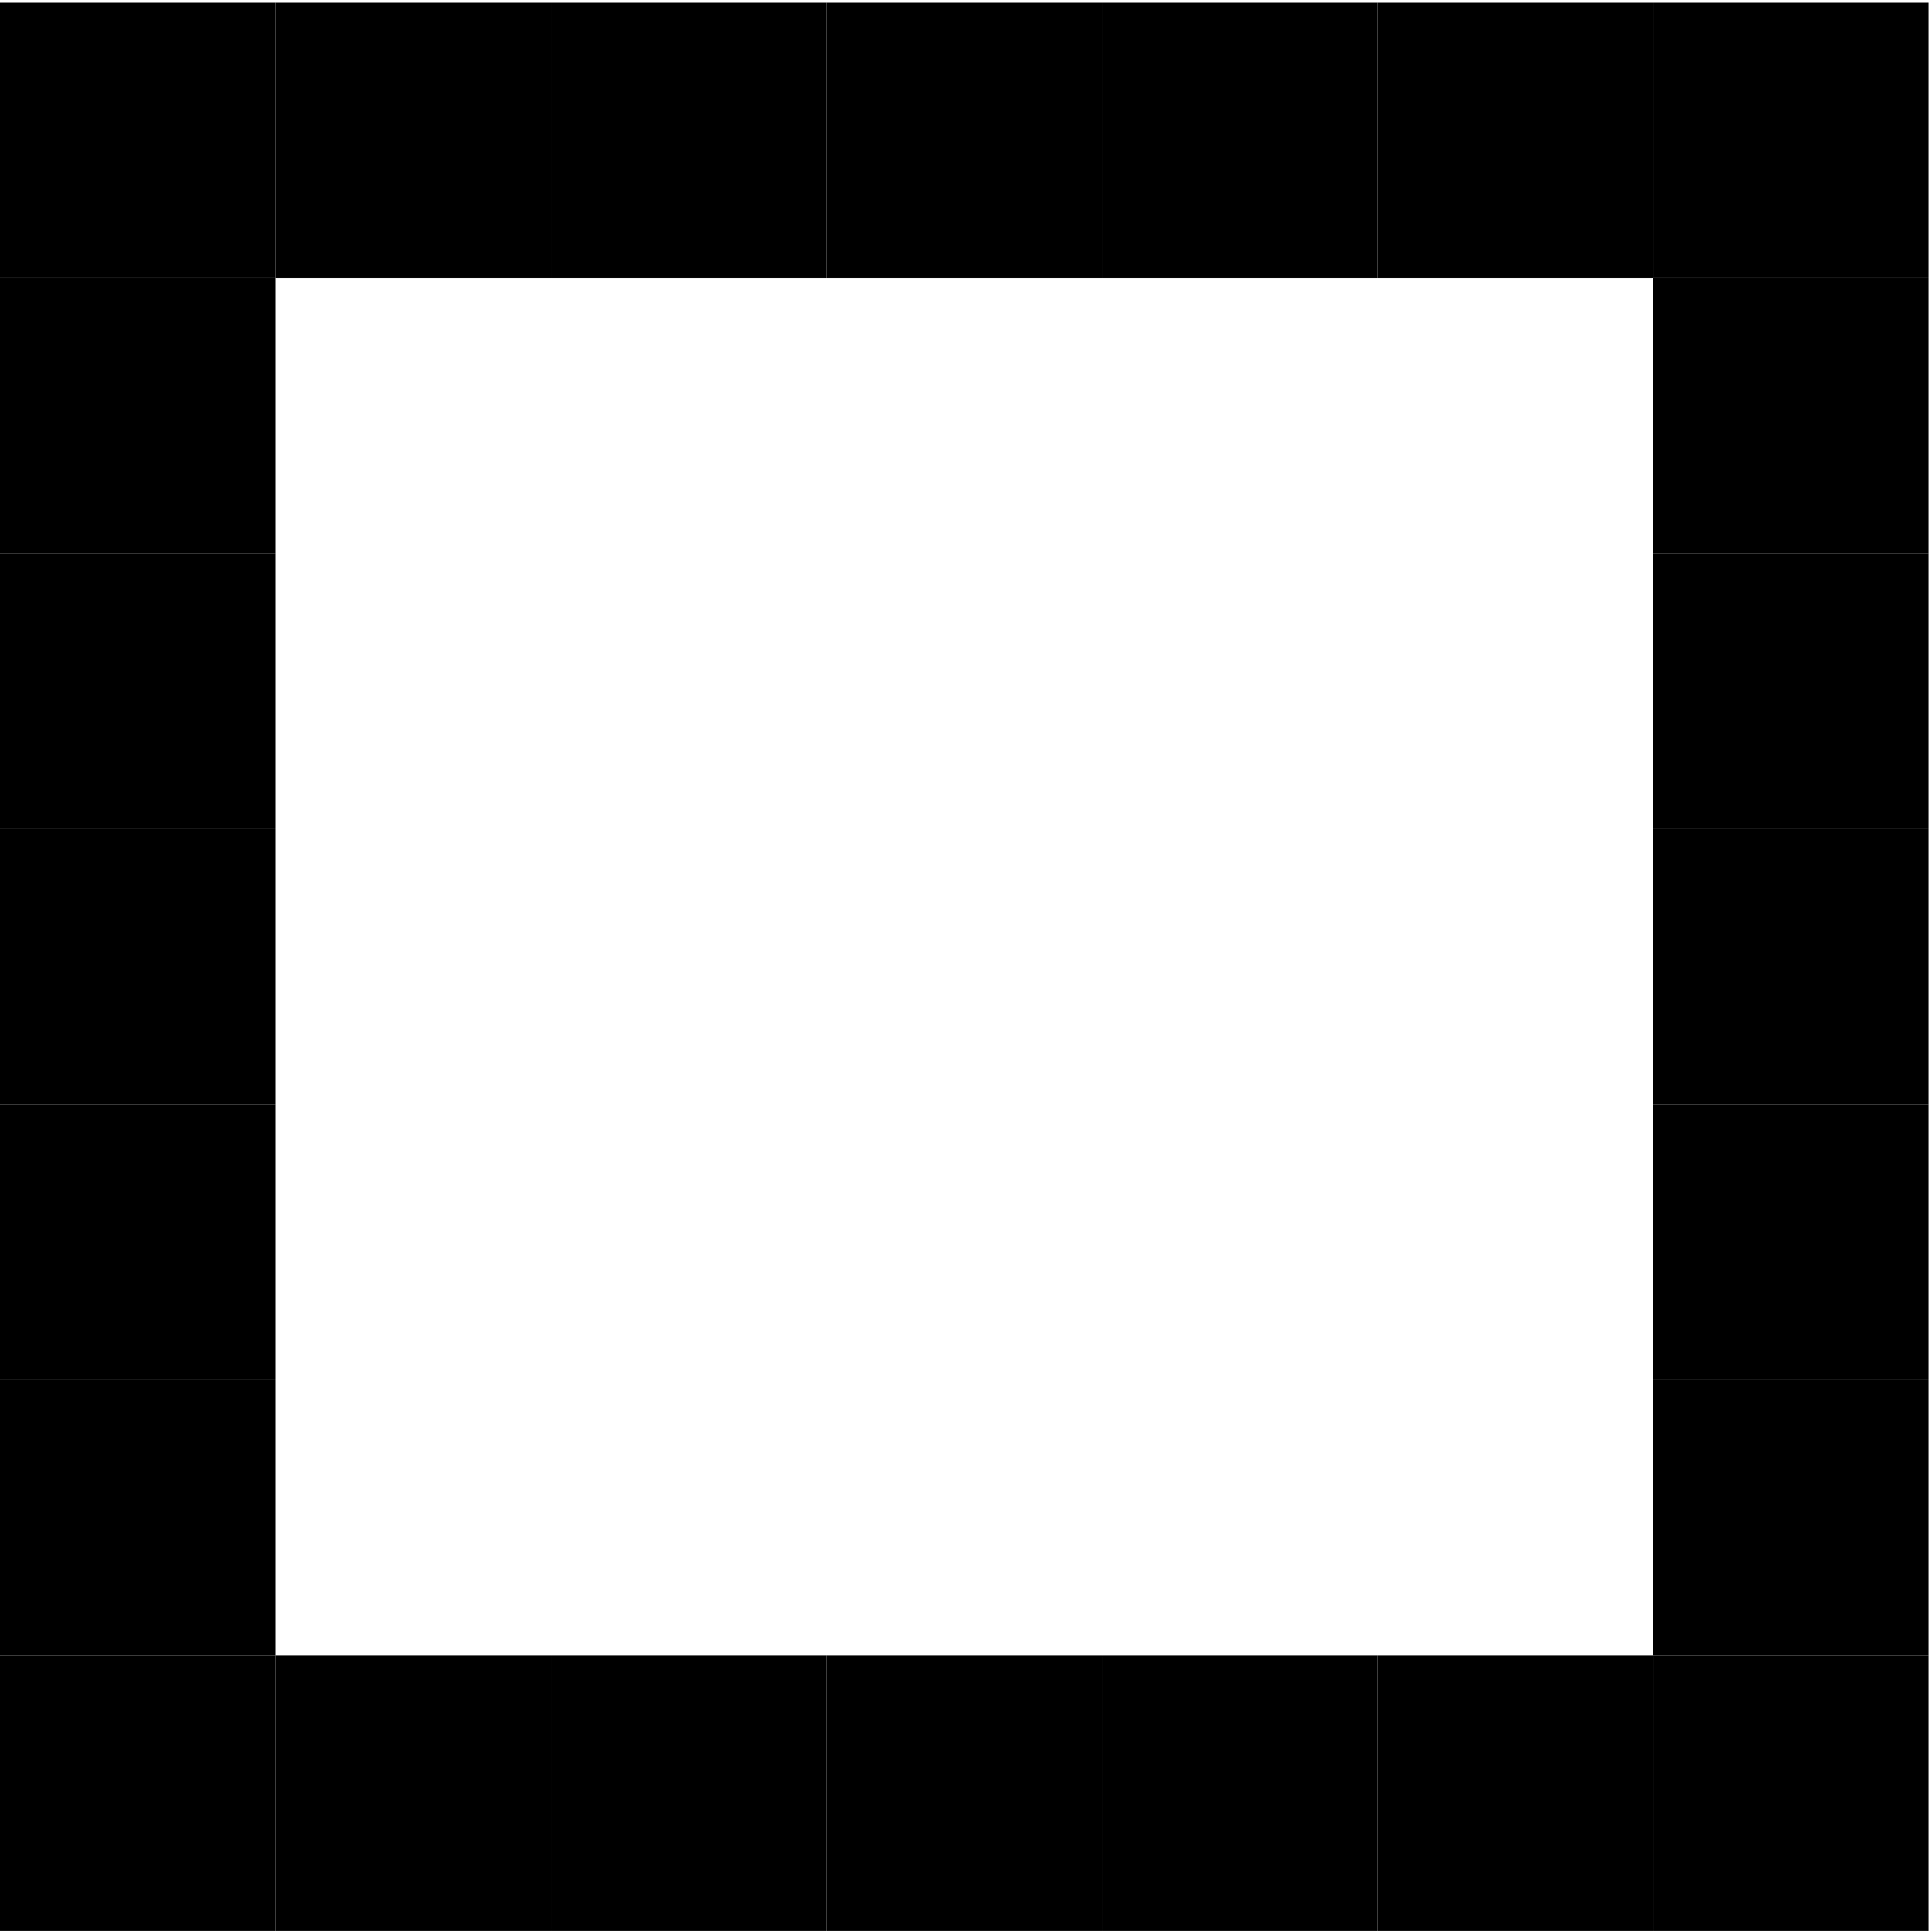
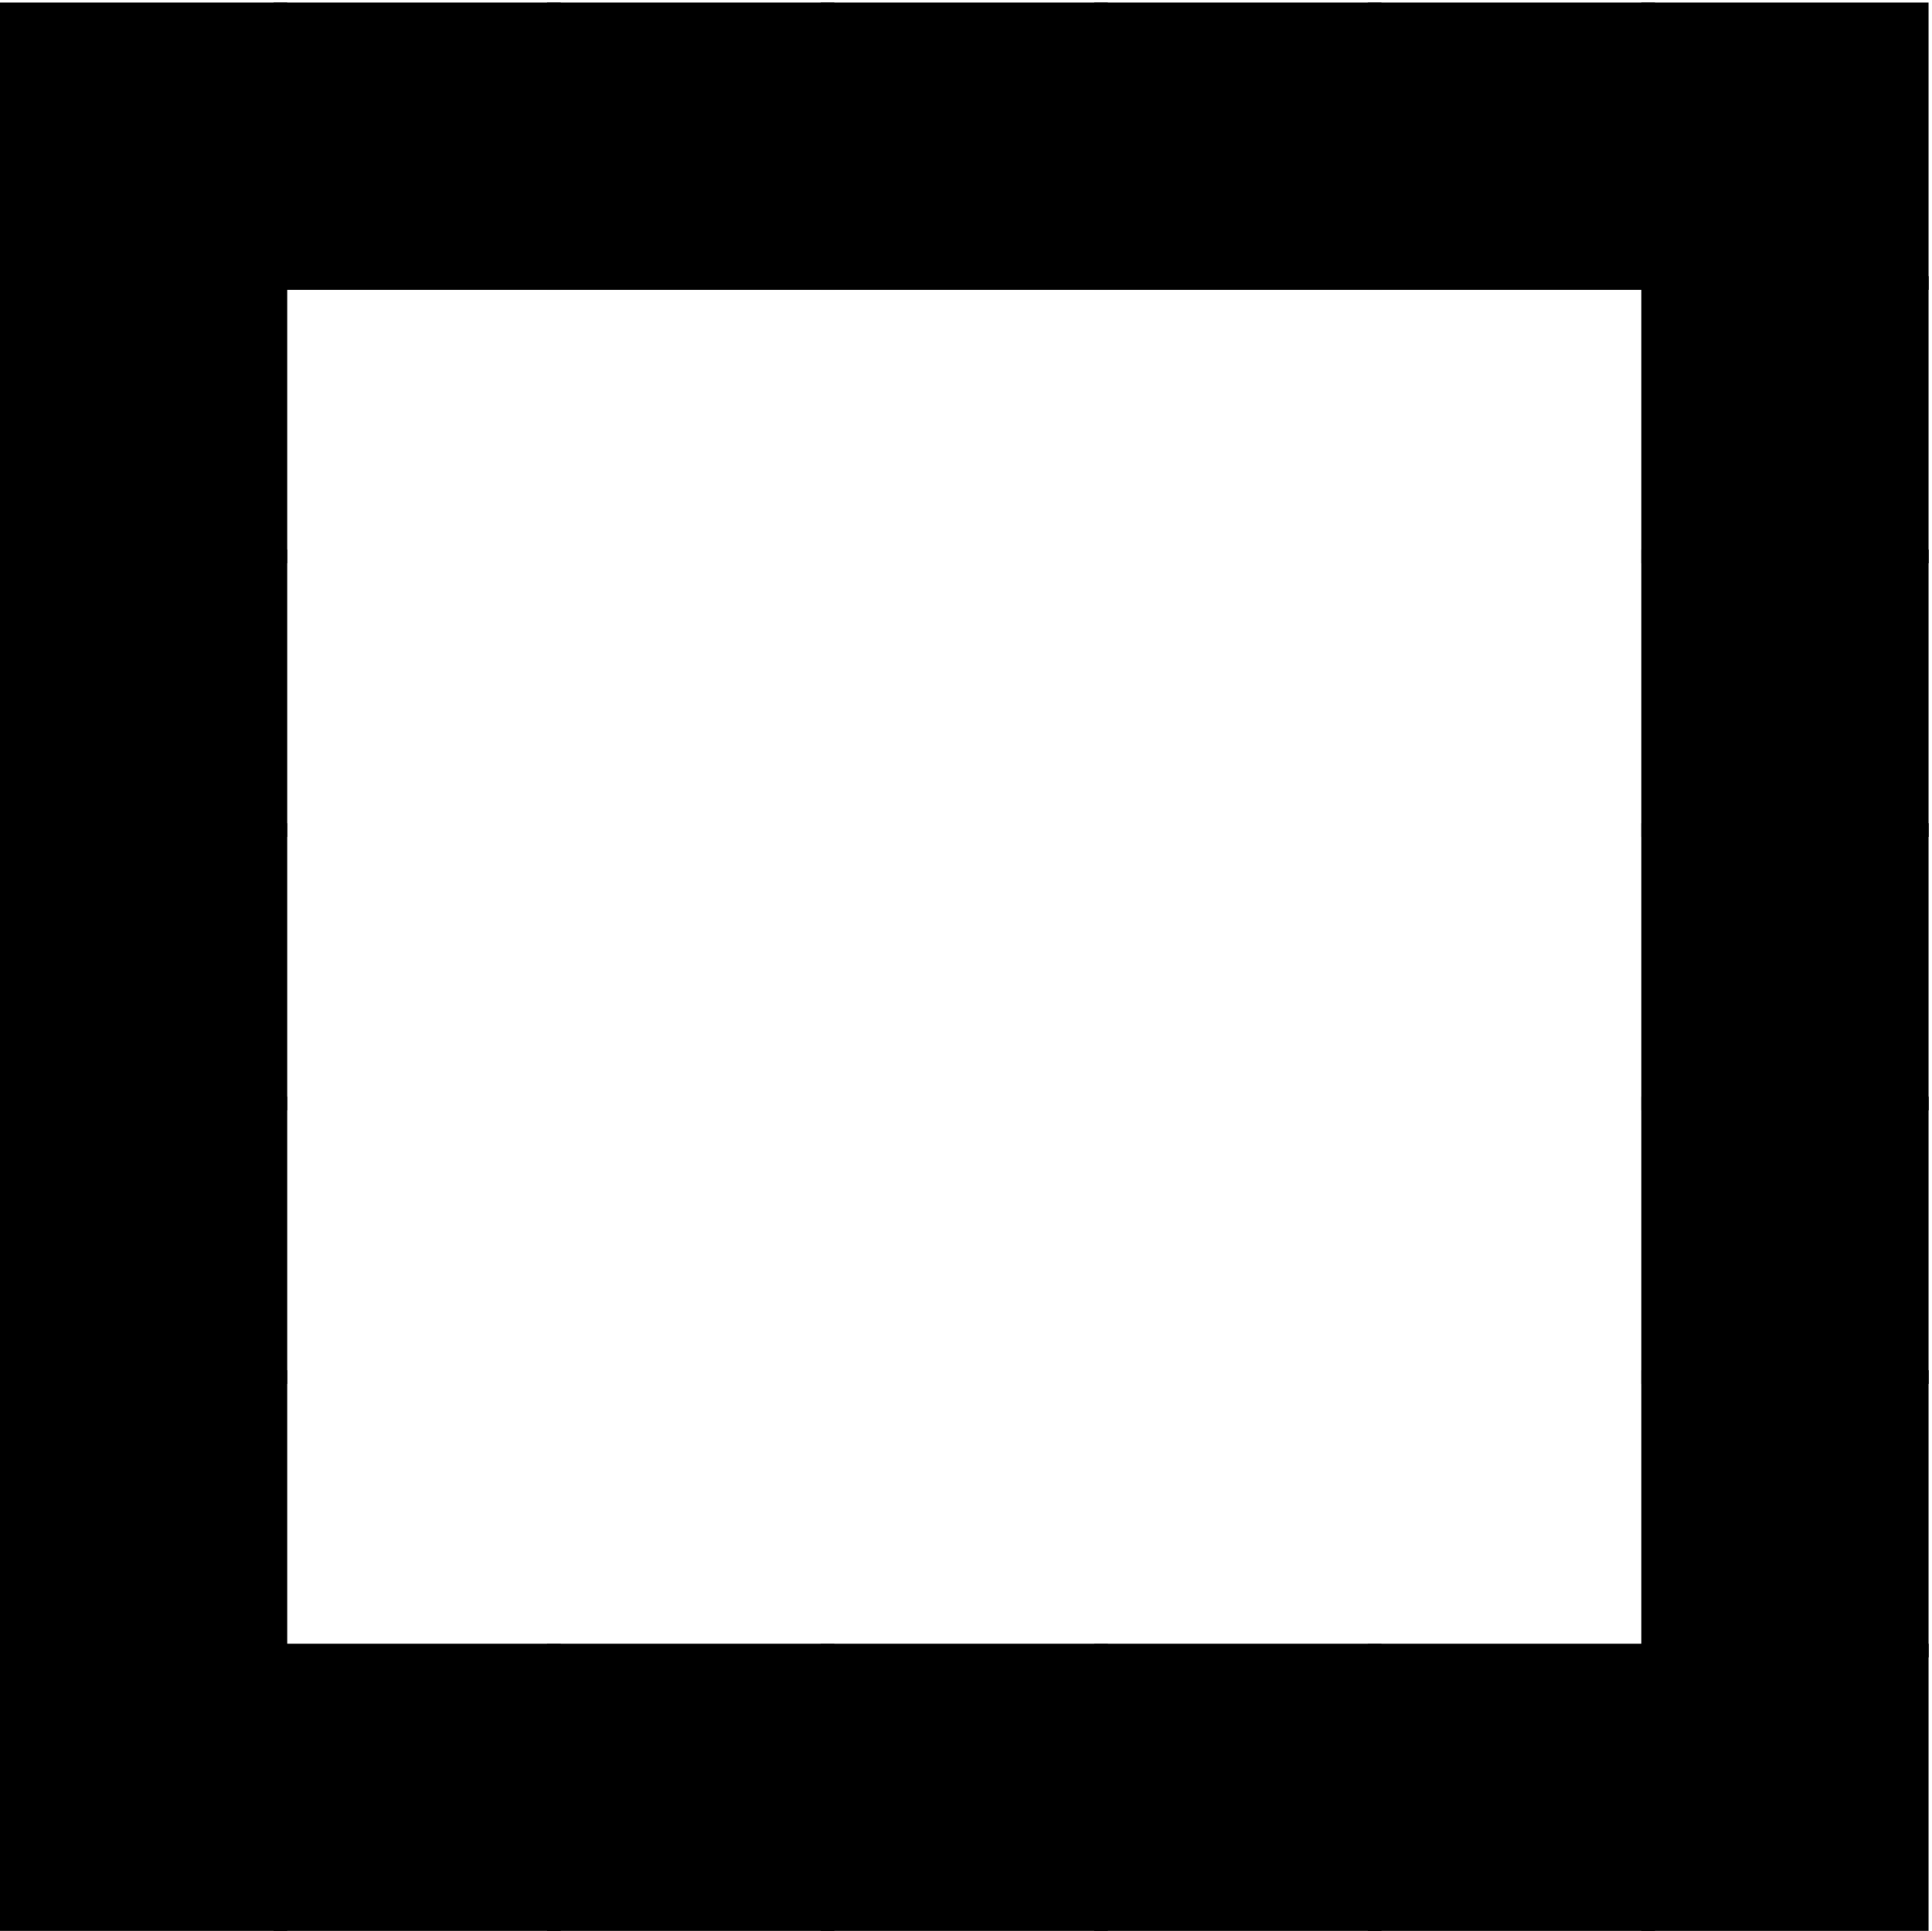
<svg xmlns="http://www.w3.org/2000/svg" version="1.1" width="70.125" height="70.094" id="svg3001">
  <defs id="defs3003" />
-   <rect width="10" height="10" rx="0" ry="0.05" x="60" y="0.094" id="rect3011" style="fill:#000000;fill-opacity:1;stroke:none" />
-   <rect width="10" height="10" rx="0" ry="0.05" x="40" y="0.094" id="rect3011-6" style="fill:#000000;fill-opacity:1;stroke:none" />
-   <rect width="10" height="10" rx="0" ry="0.05" x="30" y="0.094" id="rect3011-5" style="fill:#000000;fill-opacity:1;stroke:none" />
-   <rect width="10" height="10" rx="0" ry="0.05" x="50" y="0.094" id="rect3011-2" style="fill:#000000;fill-opacity:1;stroke:none" />
-   <rect width="10" height="10" rx="0" ry="0.05" x="60" y="10.094" id="rect3011-28" style="fill:#000000;fill-opacity:1;stroke:none" />
-   <rect width="10" height="10" rx="0" ry="0.05" x="60" y="20.094" id="rect3011-68" style="fill:#000000;fill-opacity:1;stroke:none" />
-   <rect width="10" height="10" rx="0" ry="0.05" x="60" y="30.094" id="rect3011-7" style="fill:#000000;fill-opacity:1;stroke:none" />
-   <rect width="10" height="10" rx="0" ry="0.05" x="20" y="0.094" id="rect3011-0" style="fill:#000000;fill-opacity:1;stroke:none" />
-   <rect width="10" height="10" rx="0" ry="0.05" x="10" y="0.094" id="rect3011-6-0" style="fill:#000000;fill-opacity:1;stroke:none" />
-   <rect width="10" height="10" rx="0" ry="0.05" x="0" y="0.094" id="rect3011-5-5" style="fill:#000000;fill-opacity:1;stroke:none" />
-   <rect width="10" height="10" rx="0" ry="0.05" x="0" y="10.094" id="rect3011-0-6" style="fill:#000000;fill-opacity:1;stroke:none" />
-   <rect width="10" height="10" rx="0" ry="0.05" x="0" y="20.094" id="rect3011-68-3" style="fill:#000000;fill-opacity:1;stroke:none" />
-   <rect width="10" height="10" rx="0" ry="0.05" x="0" y="30.094" id="rect3011-7-7" style="fill:#000000;fill-opacity:1;stroke:none" />
-   <rect width="10" height="10" rx="0" ry="0.05" x="0" y="40.094" id="rect3011-68-1" style="fill:#000000;fill-opacity:1;stroke:none" />
-   <rect width="10" height="10" rx="0" ry="0.05" x="0" y="50.094" id="rect3011-7-2" style="fill:#000000;fill-opacity:1;stroke:none" />
-   <rect width="10" height="10" rx="0" ry="0.05" x="60" y="60.094" id="rect3011-9" style="fill:#000000;fill-opacity:1;stroke:none" />
-   <rect width="10" height="10" rx="0" ry="0.05" x="40" y="60.094" id="rect3011-6-4" style="fill:#000000;fill-opacity:1;stroke:none" />
-   <rect width="10" height="10" rx="0" ry="0.05" x="30" y="60.094" id="rect3011-5-8" style="fill:#000000;fill-opacity:1;stroke:none" />
-   <rect width="10" height="10" rx="0" ry="0.05" x="50" y="60.094" id="rect3011-2-8" style="fill:#000000;fill-opacity:1;stroke:none" />
-   <rect width="10" height="10" rx="0" ry="0.05" x="20" y="60.094" id="rect3011-0-7" style="fill:#000000;fill-opacity:1;stroke:none" />
-   <rect width="10" height="10" rx="0" ry="0.05" x="10" y="60.094" id="rect3011-6-0-0" style="fill:#000000;fill-opacity:1;stroke:none" />
-   <rect width="10" height="10" rx="0" ry="0.05" x="0" y="60.094" id="rect3011-5-5-8" style="fill:#000000;fill-opacity:1;stroke:none" />
-   <rect width="10" height="10" rx="0" ry="0.05" x="60" y="40.094" id="rect3011-68-9" style="fill:#000000;fill-opacity:1;stroke:none" />
-   <rect width="10" height="10" rx="0" ry="0.05" x="60" y="50.094" id="rect3011-7-9" style="fill:#000000;fill-opacity:1;stroke:none" />
+   <rect width="9.929" height="9.929" rx="0" ry="0.049" x="59.823" y="0.342" id="rect3011" style="fill:#000000;fill-opacity:1;stroke:#000000;stroke-width:0.496;stroke-miterlimit:4;stroke-opacity:1;stroke-dasharray:none" />
+   <rect width="9.929" height="9.929" rx="0" ry="0.049" x="39.965" y="0.342" id="rect3011-6" style="fill:#000000;fill-opacity:1;stroke:#000000;stroke-width:0.496;stroke-miterlimit:4;stroke-opacity:1;stroke-dasharray:none" />
+   <rect width="9.929" height="9.929" rx="0" ry="0.049" x="30.035" y="0.342" id="rect3011-5" style="fill:#000000;fill-opacity:1;stroke:#000000;stroke-width:0.496;stroke-miterlimit:4;stroke-opacity:1;stroke-dasharray:none" />
+   <rect width="9.929" height="9.929" rx="0" ry="0.049" x="49.894" y="0.342" id="rect3011-2" style="fill:#000000;fill-opacity:1;stroke:#000000;stroke-width:0.496;stroke-miterlimit:4;stroke-opacity:1;stroke-dasharray:none" />
+   <rect width="9.929" height="9.929" rx="0" ry="0.049" x="59.823" y="10.271" id="rect3011-28" style="fill:#000000;fill-opacity:1;stroke:#000000;stroke-width:0.496;stroke-miterlimit:4;stroke-opacity:1;stroke-dasharray:none" />
+   <rect width="9.929" height="9.929" rx="0" ry="0.049" x="59.823" y="20.2" id="rect3011-68" style="fill:#000000;fill-opacity:1;stroke:#000000;stroke-width:0.496;stroke-miterlimit:4;stroke-opacity:1;stroke-dasharray:none" />
+   <rect width="9.929" height="9.929" rx="0" ry="0.049" x="59.823" y="30.129" id="rect3011-7" style="fill:#000000;fill-opacity:1;stroke:#000000;stroke-width:0.496;stroke-miterlimit:4;stroke-opacity:1;stroke-dasharray:none" />
+   <rect width="9.929" height="9.929" rx="0" ry="0.049" x="20.106" y="0.342" id="rect3011-0" style="fill:#000000;fill-opacity:1;stroke:#000000;stroke-width:0.496;stroke-miterlimit:4;stroke-opacity:1;stroke-dasharray:none" />
+   <rect width="9.929" height="9.929" rx="0" ry="0.049" x="10.177" y="0.342" id="rect3011-6-0" style="fill:#000000;fill-opacity:1;stroke:#000000;stroke-width:0.496;stroke-miterlimit:4;stroke-opacity:1;stroke-dasharray:none" />
+   <rect width="9.929" height="9.929" rx="0" ry="0.049" x="0.248" y="0.342" id="rect3011-5-5" style="fill:#000000;fill-opacity:1;stroke:#000000;stroke-width:0.496;stroke-miterlimit:4;stroke-opacity:1;stroke-dasharray:none" />
+   <rect width="9.929" height="9.929" rx="0" ry="0.049" x="0.248" y="10.271" id="rect3011-0-6" style="fill:#000000;fill-opacity:1;stroke:#000000;stroke-width:0.496;stroke-miterlimit:4;stroke-opacity:1;stroke-dasharray:none" />
+   <rect width="9.929" height="9.929" rx="0" ry="0.049" x="0.248" y="20.2" id="rect3011-68-3" style="fill:#000000;fill-opacity:1;stroke:#000000;stroke-width:0.496;stroke-miterlimit:4;stroke-opacity:1;stroke-dasharray:none" />
+   <rect width="9.929" height="9.929" rx="0" ry="0.049" x="0.248" y="30.129" id="rect3011-7-7" style="fill:#000000;fill-opacity:1;stroke:#000000;stroke-width:0.496;stroke-miterlimit:4;stroke-opacity:1;stroke-dasharray:none" />
+   <rect width="9.929" height="9.929" rx="0" ry="0.049" x="0.248" y="40.058" id="rect3011-68-1" style="fill:#000000;fill-opacity:1;stroke:#000000;stroke-width:0.496;stroke-miterlimit:4;stroke-opacity:1;stroke-dasharray:none" />
+   <rect width="9.929" height="9.929" rx="0" ry="0.049" x="0.248" y="49.987" id="rect3011-7-2" style="fill:#000000;fill-opacity:1;stroke:#000000;stroke-width:0.496;stroke-miterlimit:4;stroke-opacity:1;stroke-dasharray:none" />
+   <rect width="9.929" height="9.929" rx="0" ry="0.049" x="59.823" y="59.916" id="rect3011-9" style="fill:#000000;fill-opacity:1;stroke:#000000;stroke-width:0.496;stroke-miterlimit:4;stroke-opacity:1;stroke-dasharray:none" />
+   <rect width="9.929" height="9.929" rx="0" ry="0.049" x="39.965" y="59.916" id="rect3011-6-4" style="fill:#000000;fill-opacity:1;stroke:#000000;stroke-width:0.496;stroke-miterlimit:4;stroke-opacity:1;stroke-dasharray:none" />
+   <rect width="9.929" height="9.929" rx="0" ry="0.049" x="30.035" y="59.916" id="rect3011-5-8" style="fill:#000000;fill-opacity:1;stroke:#000000;stroke-width:0.496;stroke-miterlimit:4;stroke-opacity:1;stroke-dasharray:none" />
+   <rect width="9.929" height="9.929" rx="0" ry="0.049" x="49.894" y="59.916" id="rect3011-2-8" style="fill:#000000;fill-opacity:1;stroke:#000000;stroke-width:0.496;stroke-miterlimit:4;stroke-opacity:1;stroke-dasharray:none" />
+   <rect width="9.929" height="9.929" rx="0" ry="0.049" x="20.106" y="59.916" id="rect3011-0-7" style="fill:#000000;fill-opacity:1;stroke:#000000;stroke-width:0.496;stroke-miterlimit:4;stroke-opacity:1;stroke-dasharray:none" />
+   <rect width="9.929" height="9.929" rx="0" ry="0.049" x="10.177" y="59.916" id="rect3011-6-0-0" style="fill:#000000;fill-opacity:1;stroke:#000000;stroke-width:0.496;stroke-miterlimit:4;stroke-opacity:1;stroke-dasharray:none" />
+   <rect width="9.929" height="9.929" rx="0" ry="0.049" x="0.248" y="59.916" id="rect3011-5-5-8" style="fill:#000000;fill-opacity:1;stroke:#000000;stroke-width:0.496;stroke-miterlimit:4;stroke-opacity:1;stroke-dasharray:none" />
+   <rect width="9.929" height="9.929" rx="0" ry="0.049" x="59.823" y="40.058" id="rect3011-68-9" style="fill:#000000;fill-opacity:1;stroke:#000000;stroke-width:0.496;stroke-miterlimit:4;stroke-opacity:1;stroke-dasharray:none" />
+   <rect width="9.929" height="9.929" rx="0" ry="0.049" x="59.823" y="49.987" id="rect3011-7-9" style="fill:#000000;fill-opacity:1;stroke:#000000;stroke-width:0.496;stroke-miterlimit:4;stroke-opacity:1;stroke-dasharray:none" />
</svg>
